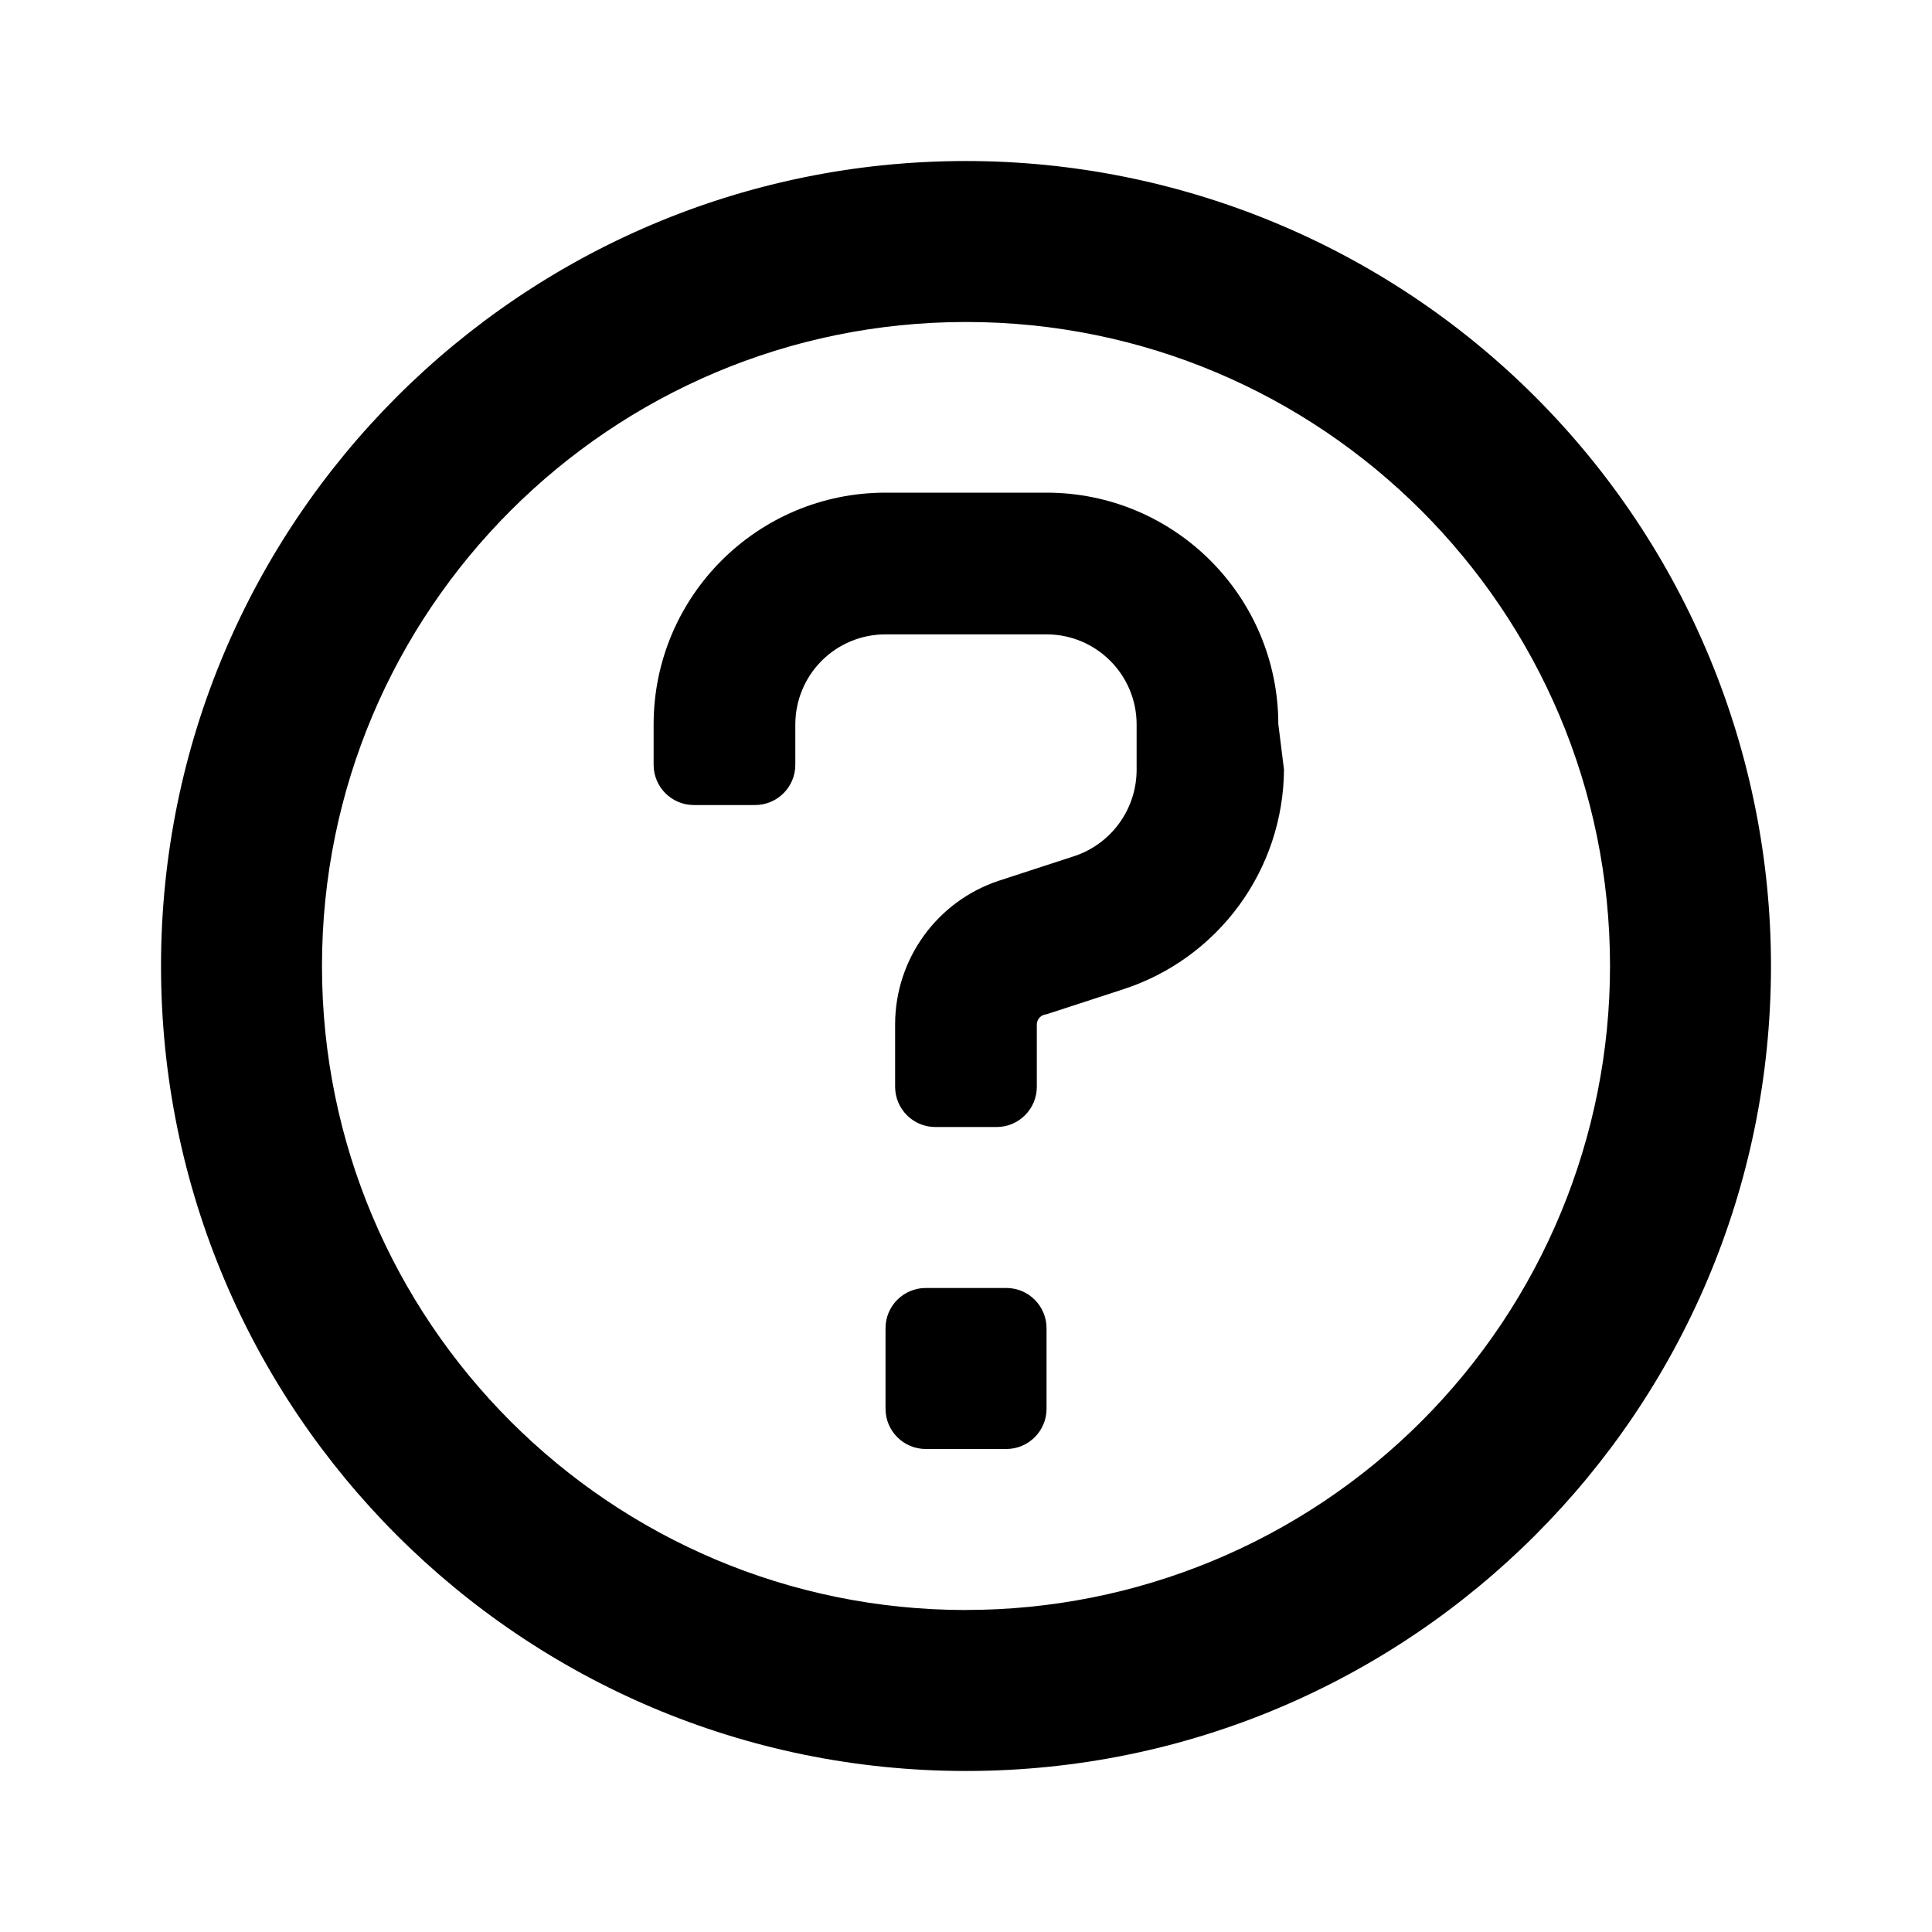
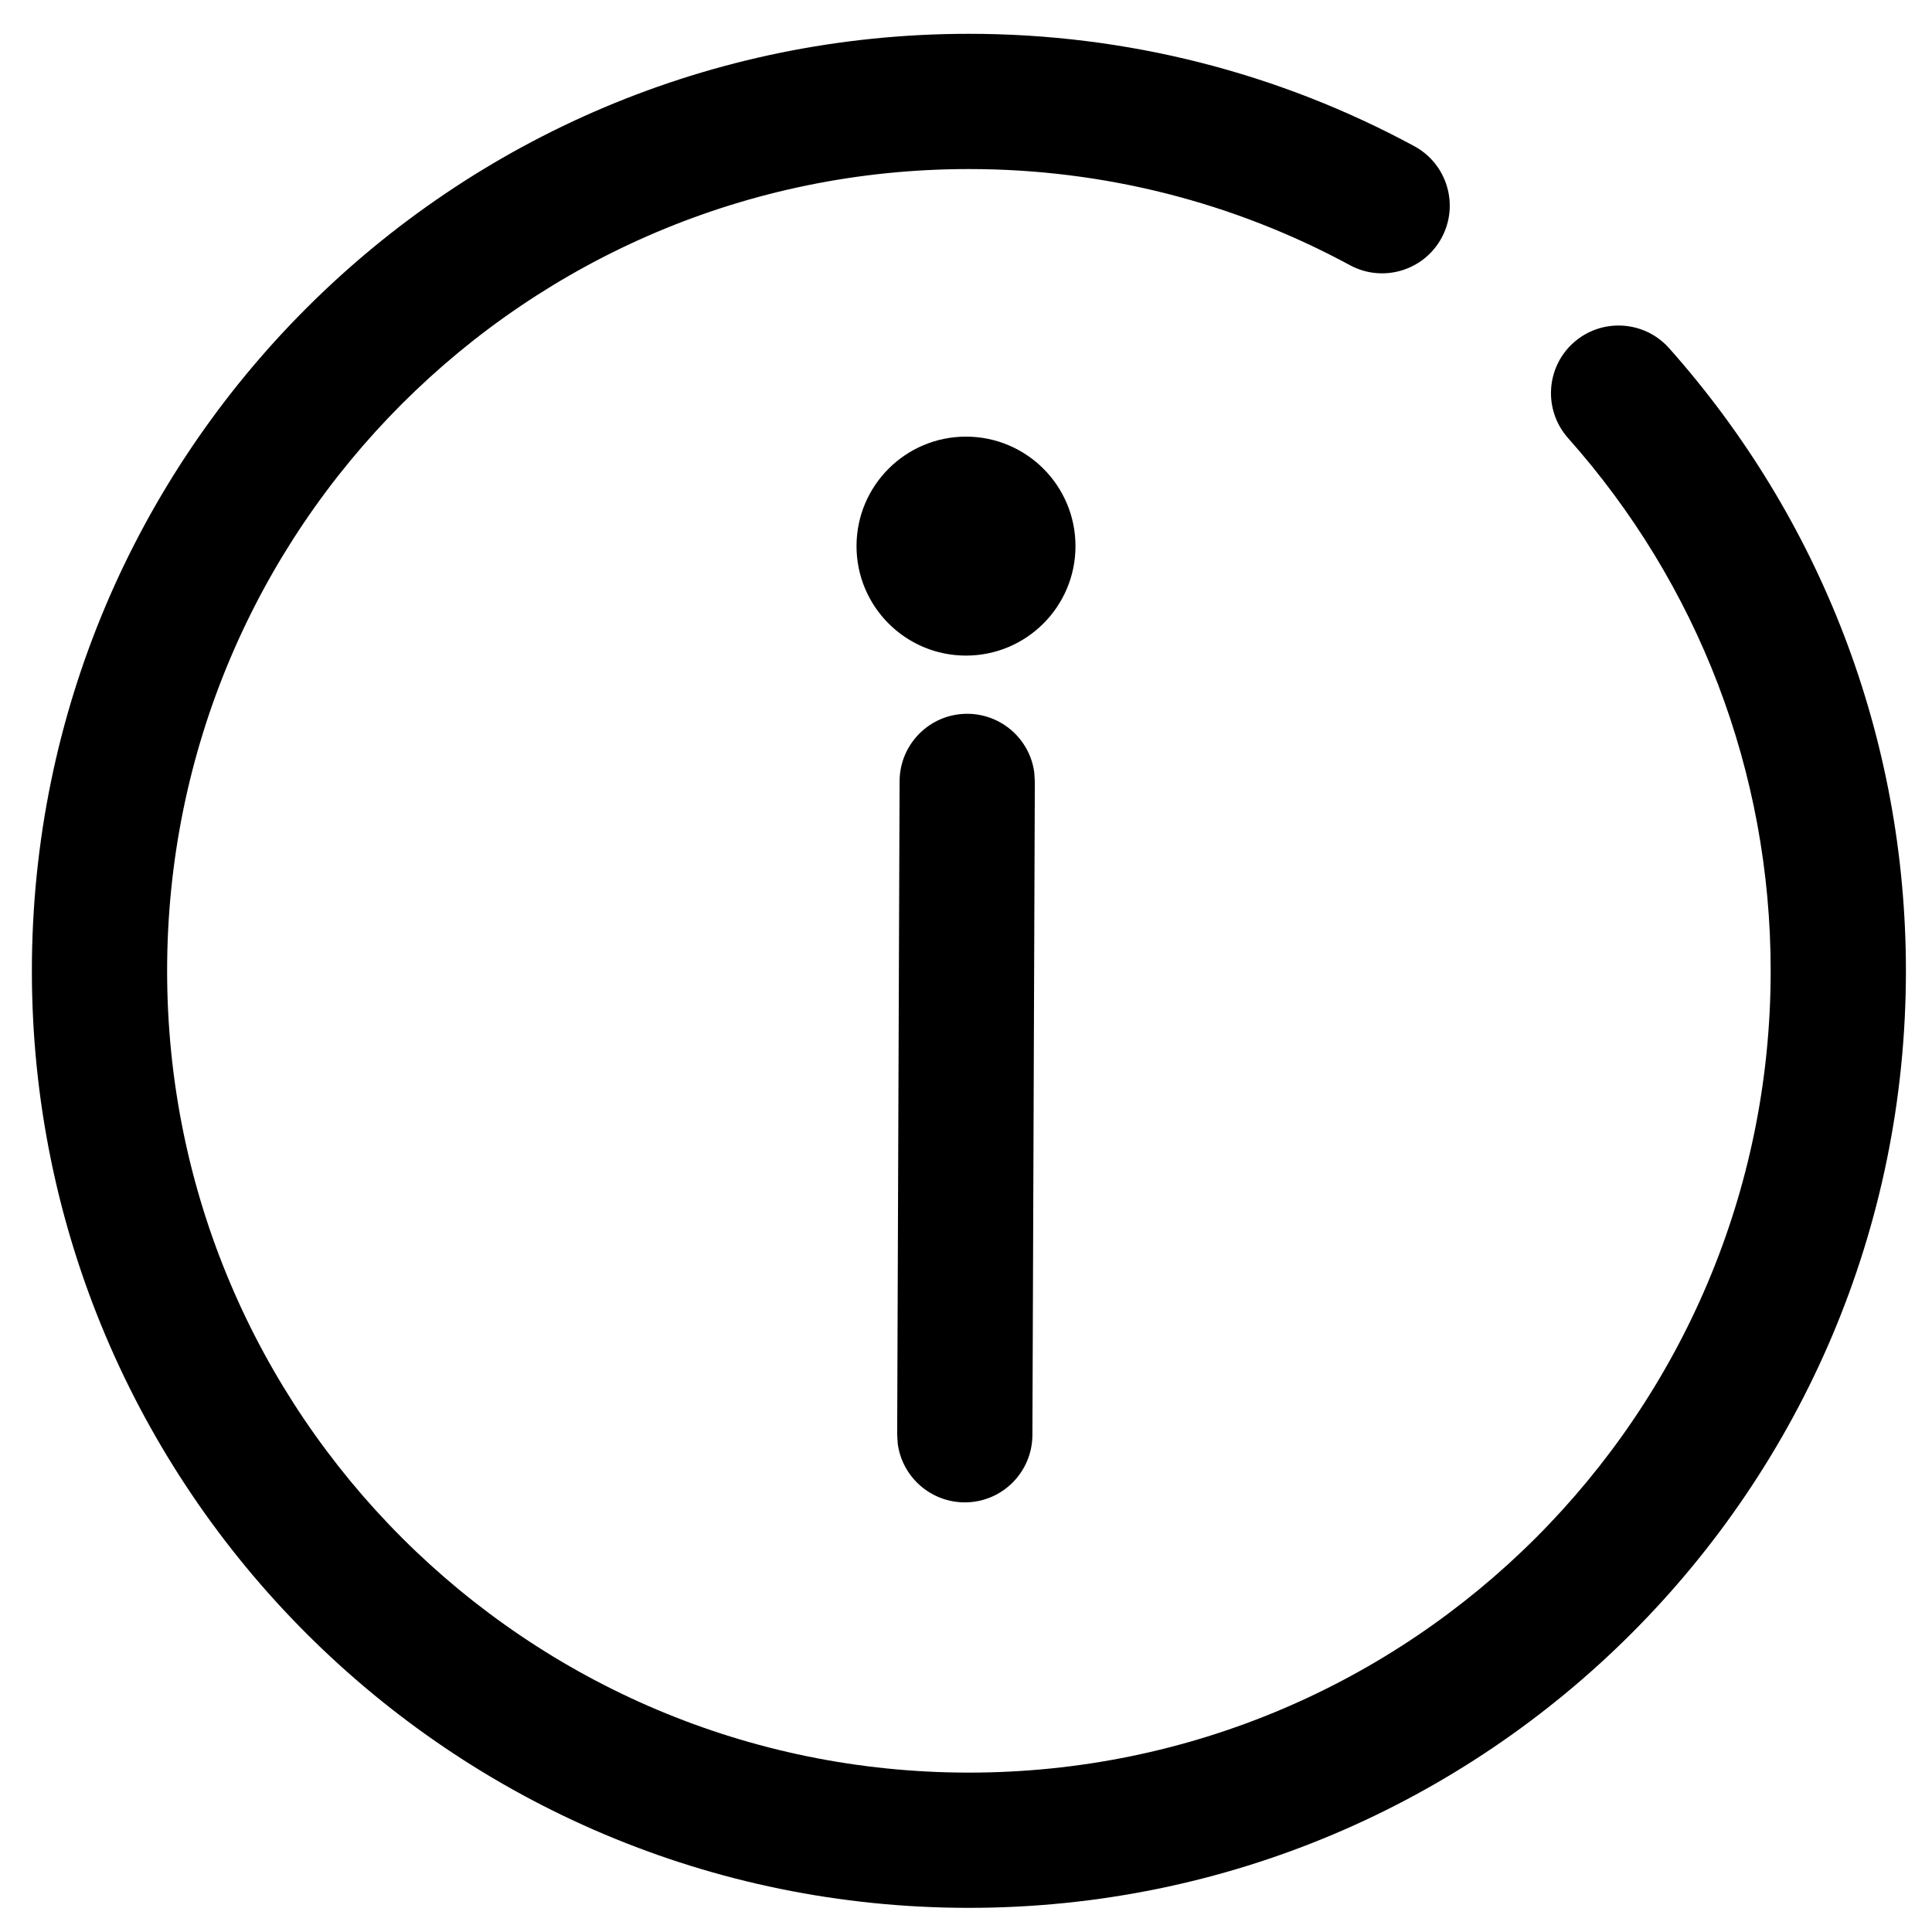
- <svg xmlns="http://www.w3.org/2000/svg" version="1.1" width="32" height="32" viewBox="0 0 32 32">
-   <path fill="currentColor" d="M16 2.667c-7.364 0-13.333 5.97-13.333 13.333s5.97 13.333 13.333 13.333c7.364 0 13.333-5.97 13.333-13.333 0-3.536-1.405-6.928-3.905-9.428s-5.892-3.905-9.428-3.905zM16 26.667c-5.891 0-10.667-4.776-10.667-10.667s4.776-10.667 10.667-10.667c5.891 0 10.667 4.776 10.667 10.667 0 2.829-1.124 5.542-3.124 7.542s-4.713 3.124-7.542 3.124zM16.667 21.333h-1.333c-0.368 0-0.667 0.298-0.667 0.667v1.333c0 0.368 0.298 0.667 0.667 0.667h1.333c0.368 0 0.667-0.298 0.667-0.667v-1.333c0-0.368-0.298-0.667-0.667-0.667zM21.173 12c0-2.121-1.719-3.84-3.84-3.84h-2.667c-2.121 0-3.84 1.719-3.84 3.84v0.667c0 0.368 0.298 0.667 0.667 0.667h1.013c0.368 0 0.667-0.298 0.667-0.667v-0.667c0-0.396 0.157-0.776 0.437-1.056s0.66-0.437 1.056-0.437h2.667c0.825 0 1.493 0.669 1.493 1.493v0.747c0.001 0.643-0.406 1.216-1.013 1.427l-1.267 0.413c-1.024 0.339-1.717 1.295-1.72 2.373v1.040c0 0.368 0.298 0.667 0.667 0.667h1.013c0.368 0 0.667-0.298 0.667-0.667v-1.040c0.006-0.086 0.074-0.154 0.16-0.16l1.267-0.413c1.581-0.512 2.655-1.979 2.667-3.64l-0.093-0.747z" />
+ <svg xmlns="http://www.w3.org/2000/svg" version="1.1" width="24" height="24" viewBox="0 0 24 24">
+   <path d="M12.037 0.42c1.958 0 3.847 0.484 5.532 1.396 0.408 0.221 0.56 0.731 0.339 1.139s-0.731 0.56-1.139 0.339c-1.441-0.78-3.056-1.194-4.733-1.194-5.501 0-9.96 4.459-9.96 9.96s4.459 9.96 9.96 9.96c5.501 0 9.96-4.459 9.96-9.96 0-2.475-0.905-4.807-2.517-6.618-0.308-0.347-0.277-0.878 0.069-1.186s0.878-0.277 1.186 0.069c1.883 2.116 2.942 4.844 2.942 7.735 0 6.429-5.211 11.64-11.64 11.64s-11.64-5.211-11.64-11.64c0-6.429 5.211-11.64 11.64-11.64zM12.018 8.867c0.425 0.002 0.776 0.319 0.83 0.729l0.007 0.114-0.030 8.116c-0.002 0.464-0.379 0.839-0.843 0.837-0.425-0.002-0.776-0.319-0.83-0.729l-0.007-0.114 0.030-8.116c0.002-0.464 0.379-0.839 0.843-0.837zM12 5.424c0.751 0 1.36 0.609 1.36 1.36s-0.609 1.36-1.36 1.36c-0.751 0-1.36-0.609-1.36-1.36s0.609-1.36 1.36-1.36z" />
</svg>
